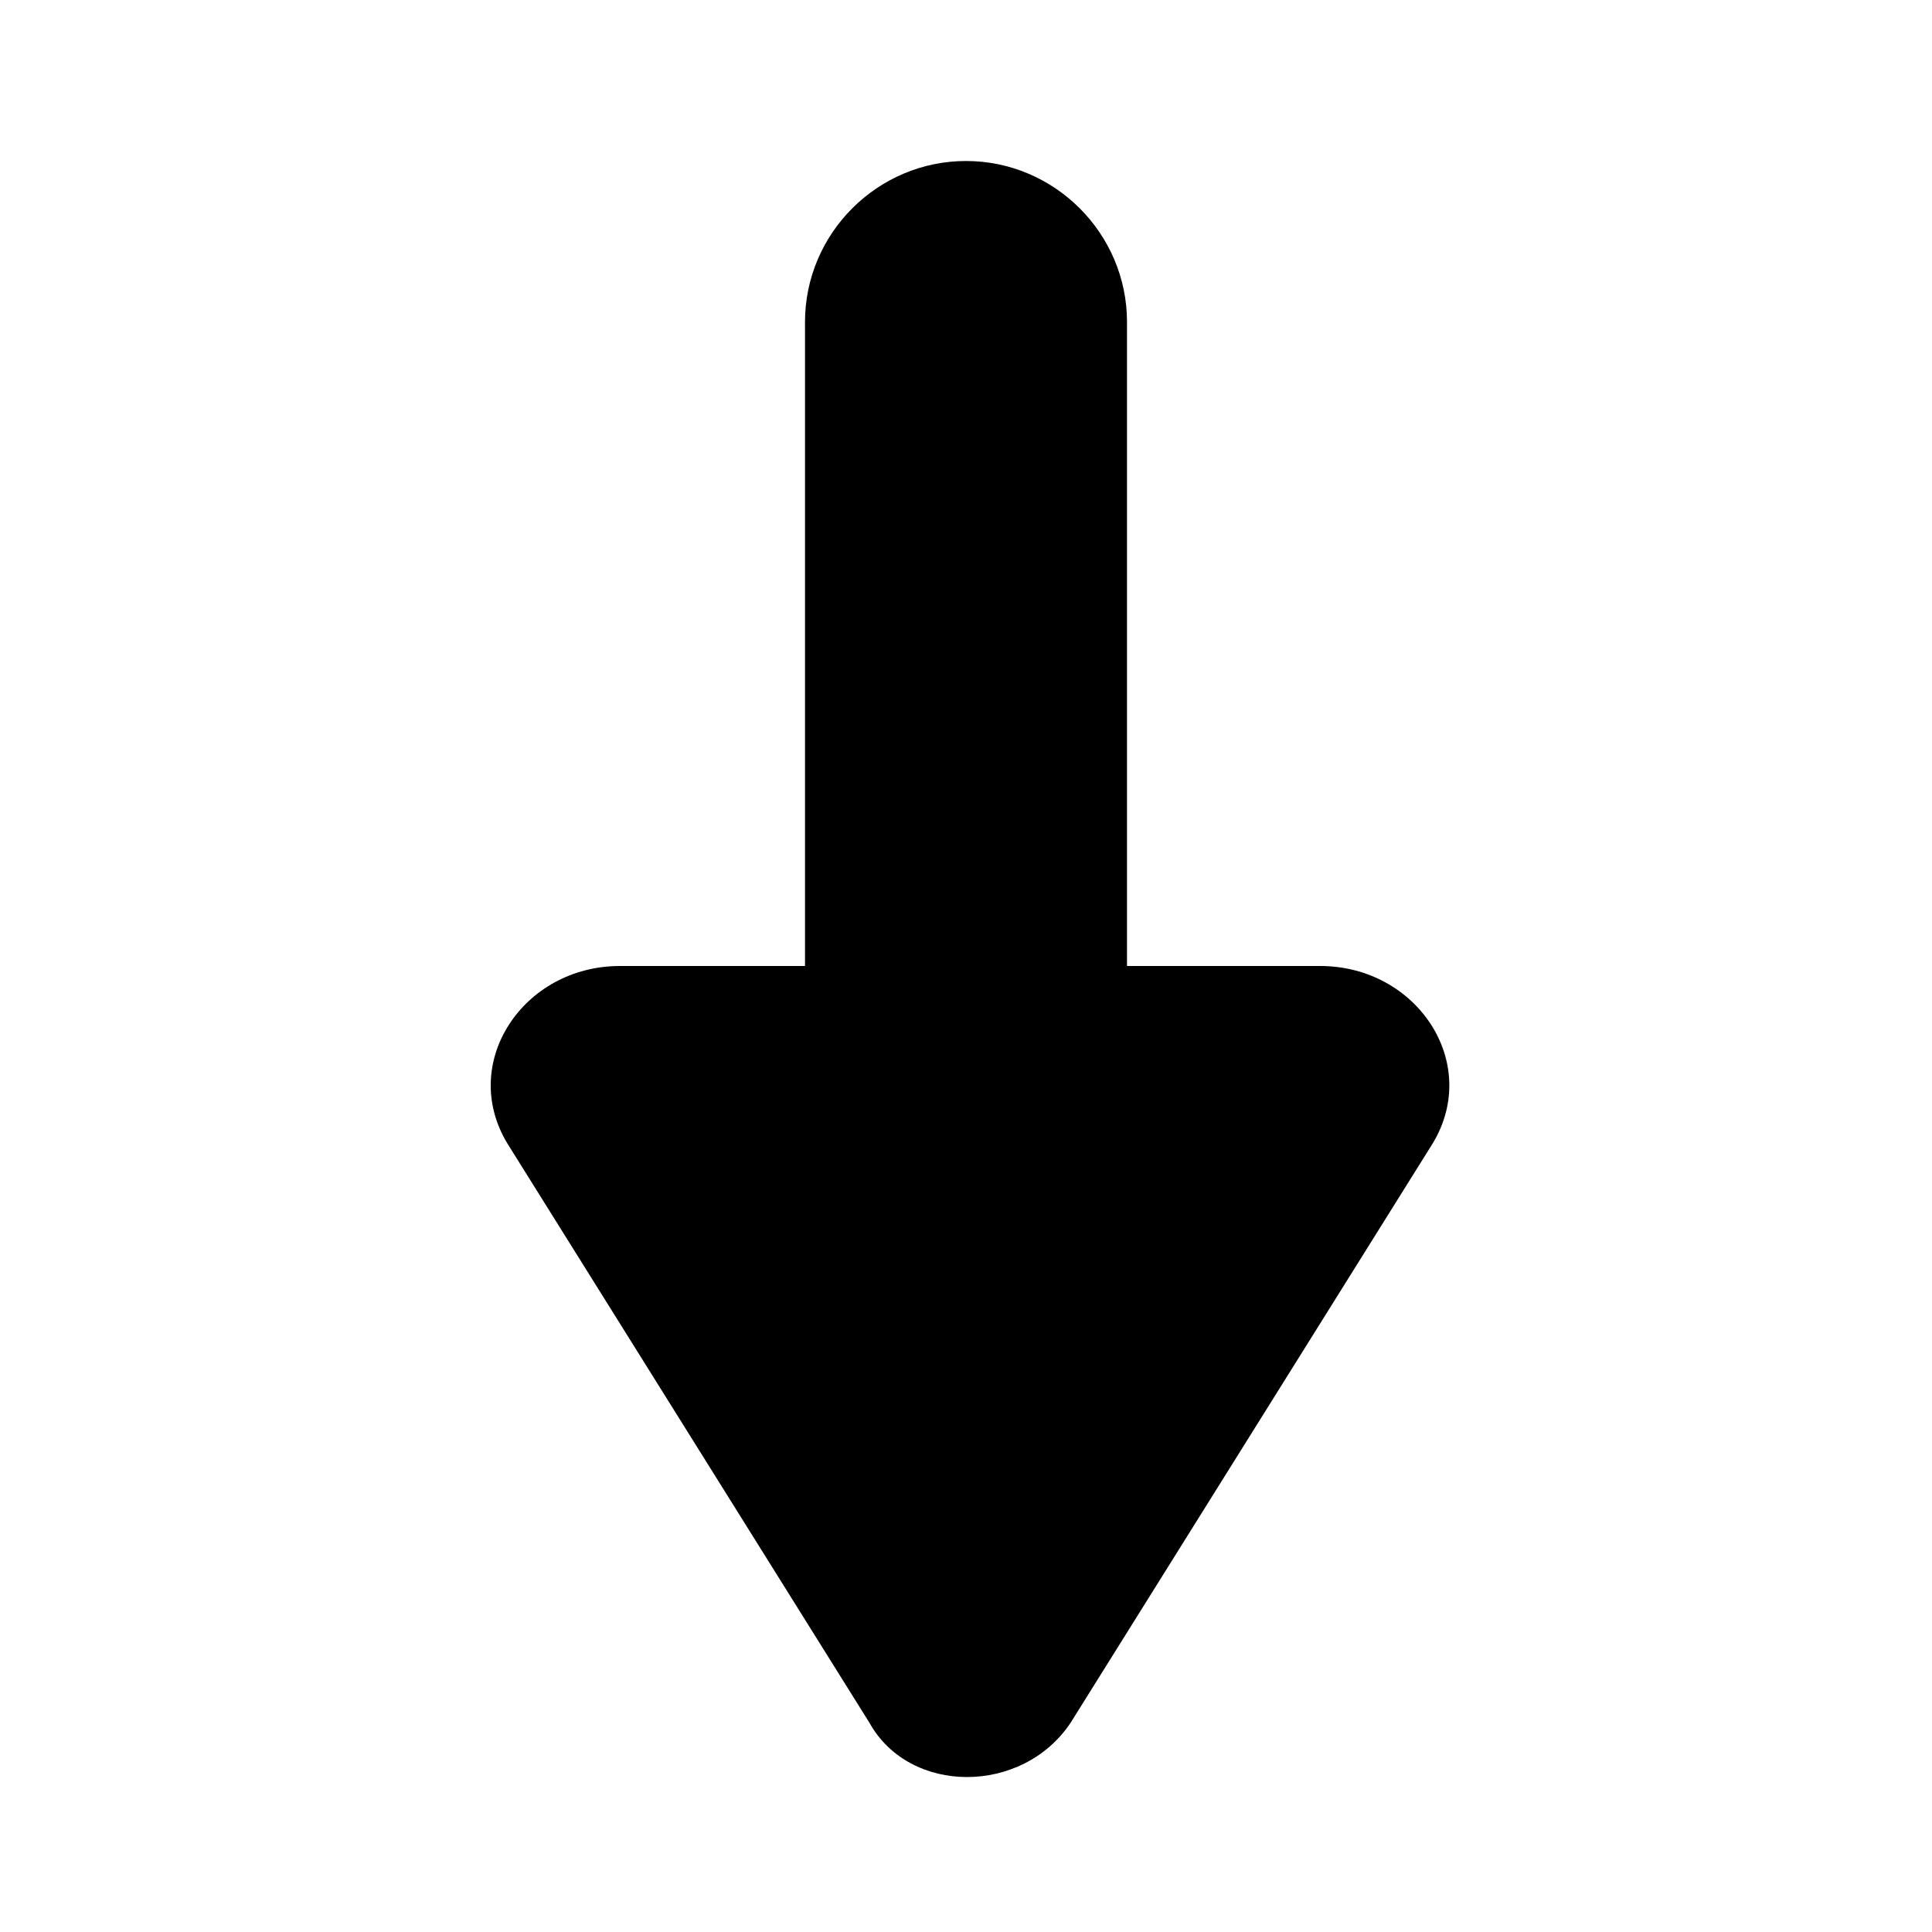
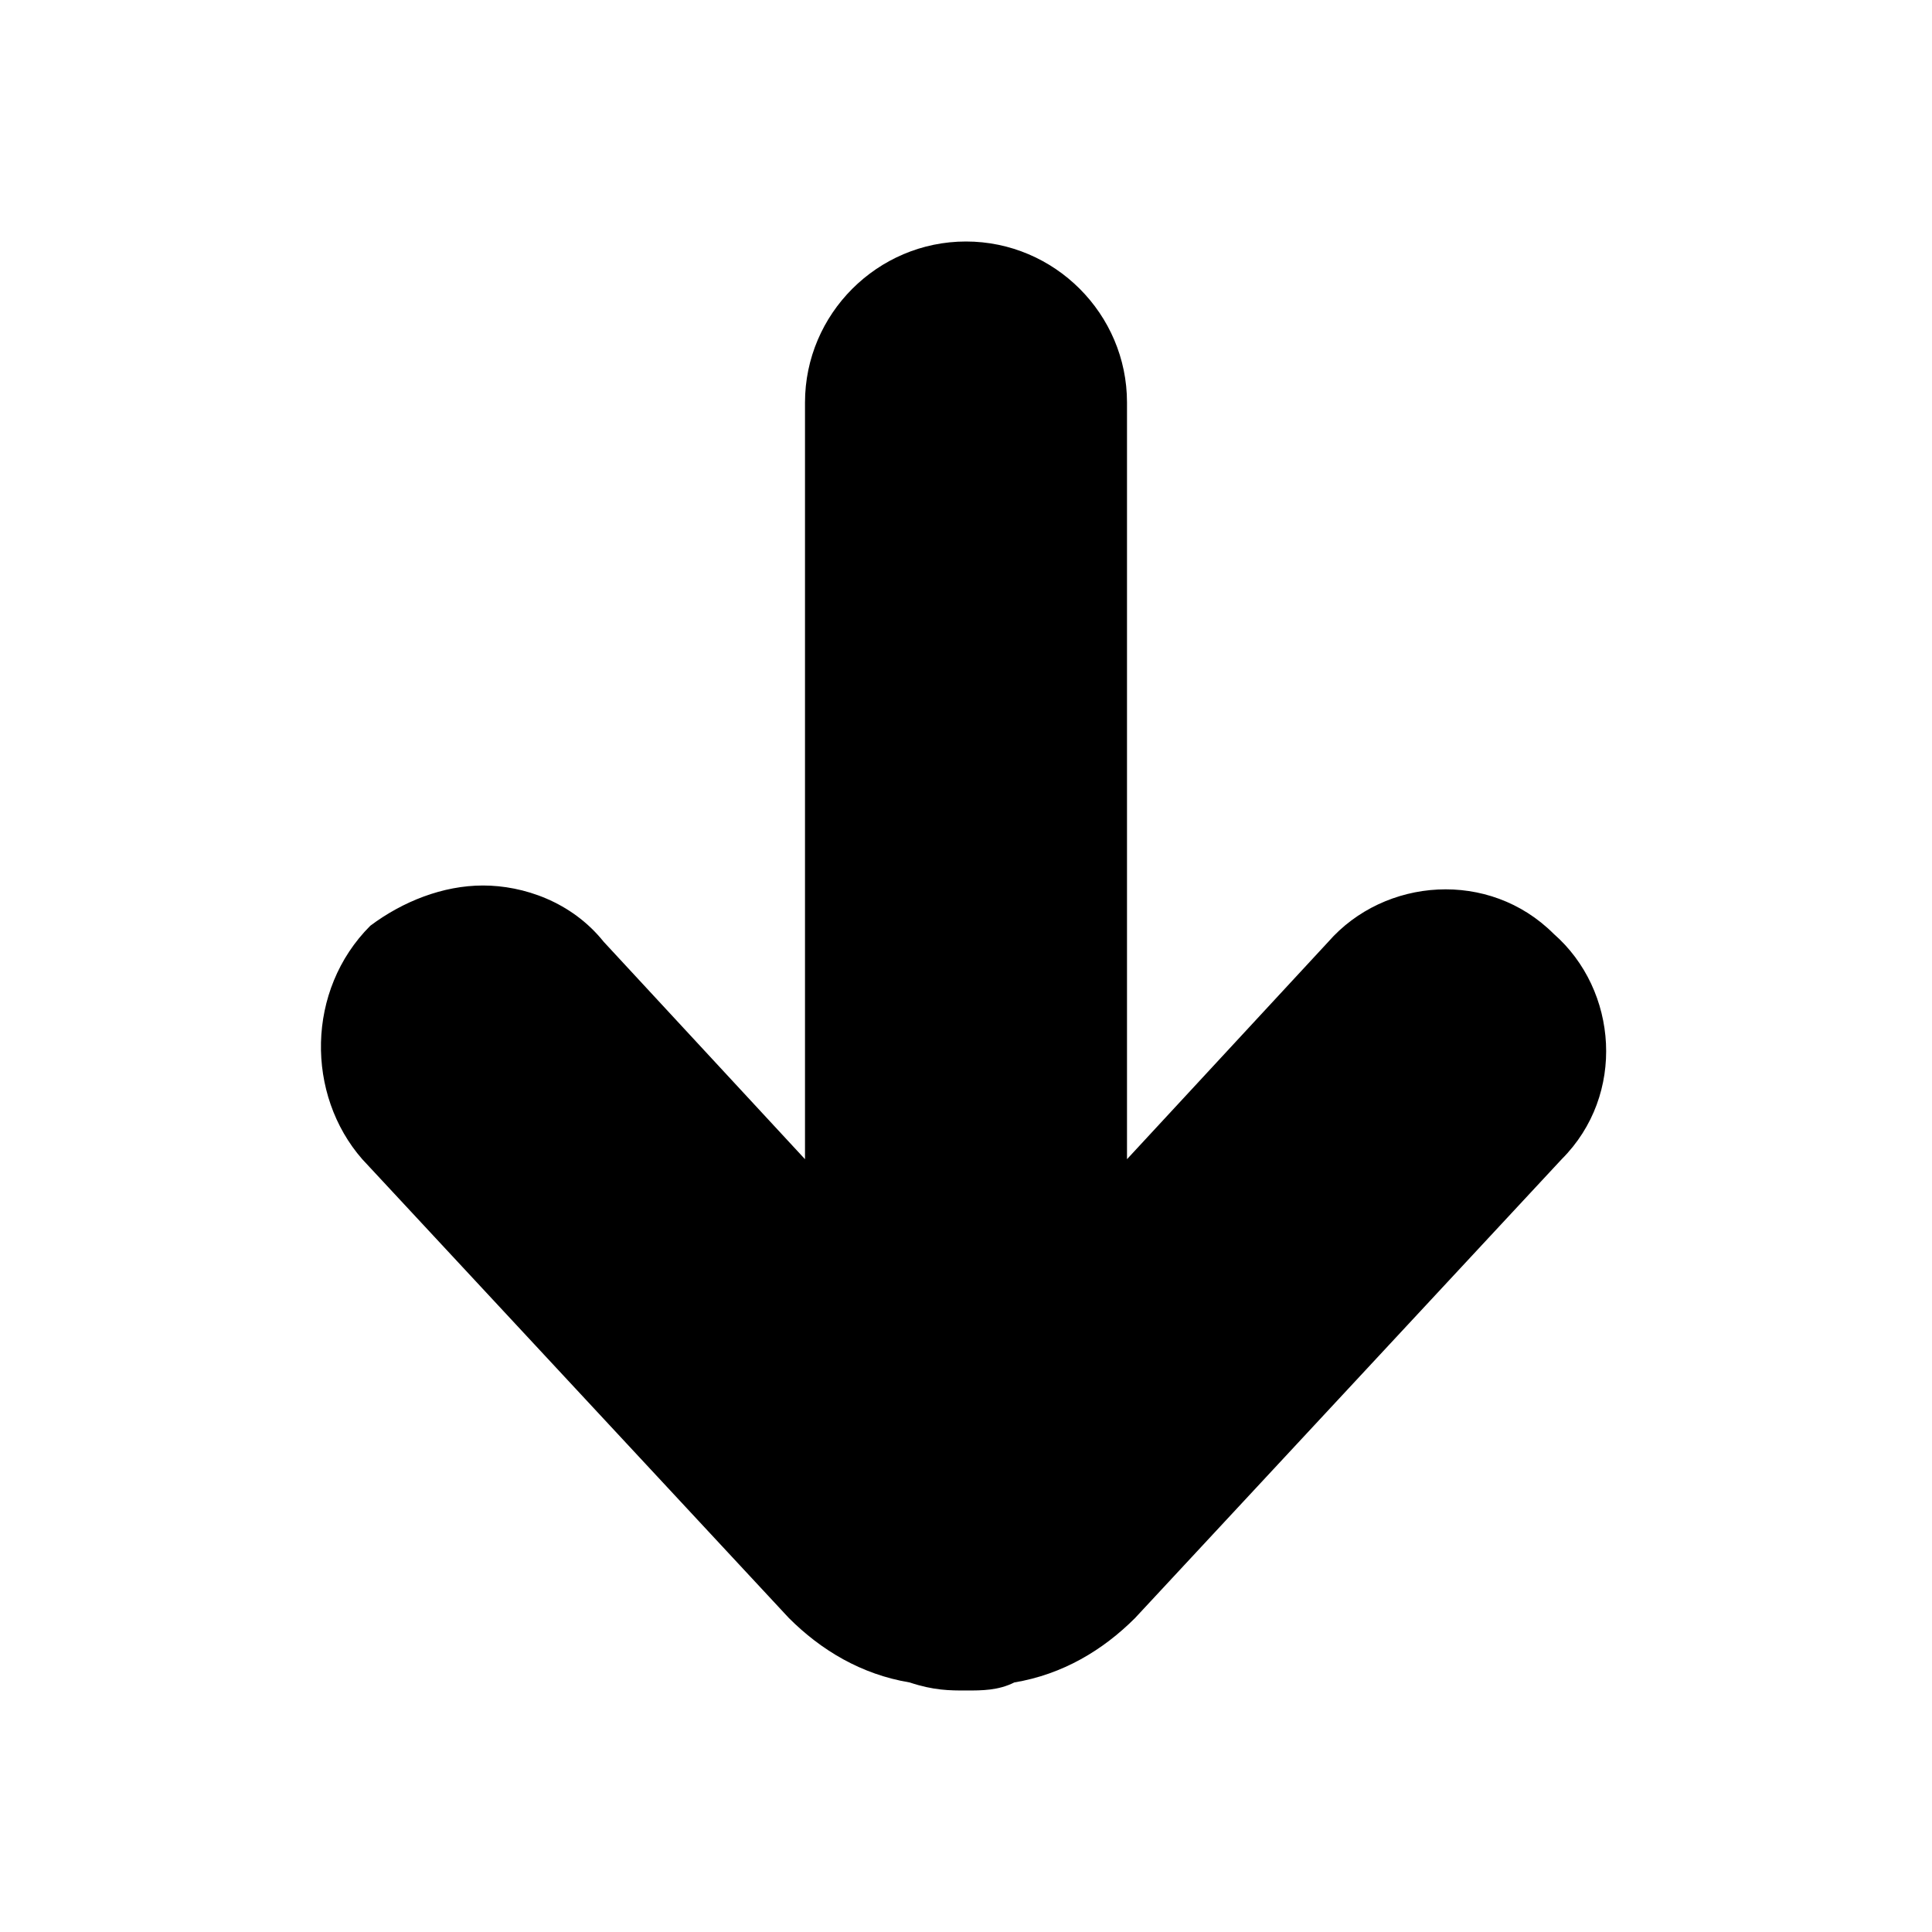
<svg xmlns="http://www.w3.org/2000/svg" width="24" height="24" viewBox="0 0 24 24">
-   <path d="M16.4 12c1.2 0 2 1.2 1.4 2.2l-4.5 7.2c-.6.9-2 .9-2.5 0l-4.5-7.2c-.6-1 .2-2.2 1.4-2.2H10V4c0-1.1.9-2 2-2s2 .9 2 2v8h2.4z" />
+   <path d="M4.5 14.4l5.3 5.7c.4.4.9.7 1.5.8.3.1.5.1.7.1.2 0 .4 0 .6-.1.6-.1 1.1-.4 1.5-.8l5.3-5.7c.8-.8.7-2.1-.1-2.8-.8-.8-2.1-.7-2.8.1L14 14.4V5c0-1.1-.9-2-2-2s-2 .9-2 2v9.4l-2.5-2.7c-.4-.5-1-.7-1.5-.7s-1 .2-1.4.5c-.8.8-.8 2.1-.1 2.9z" />
</svg>
